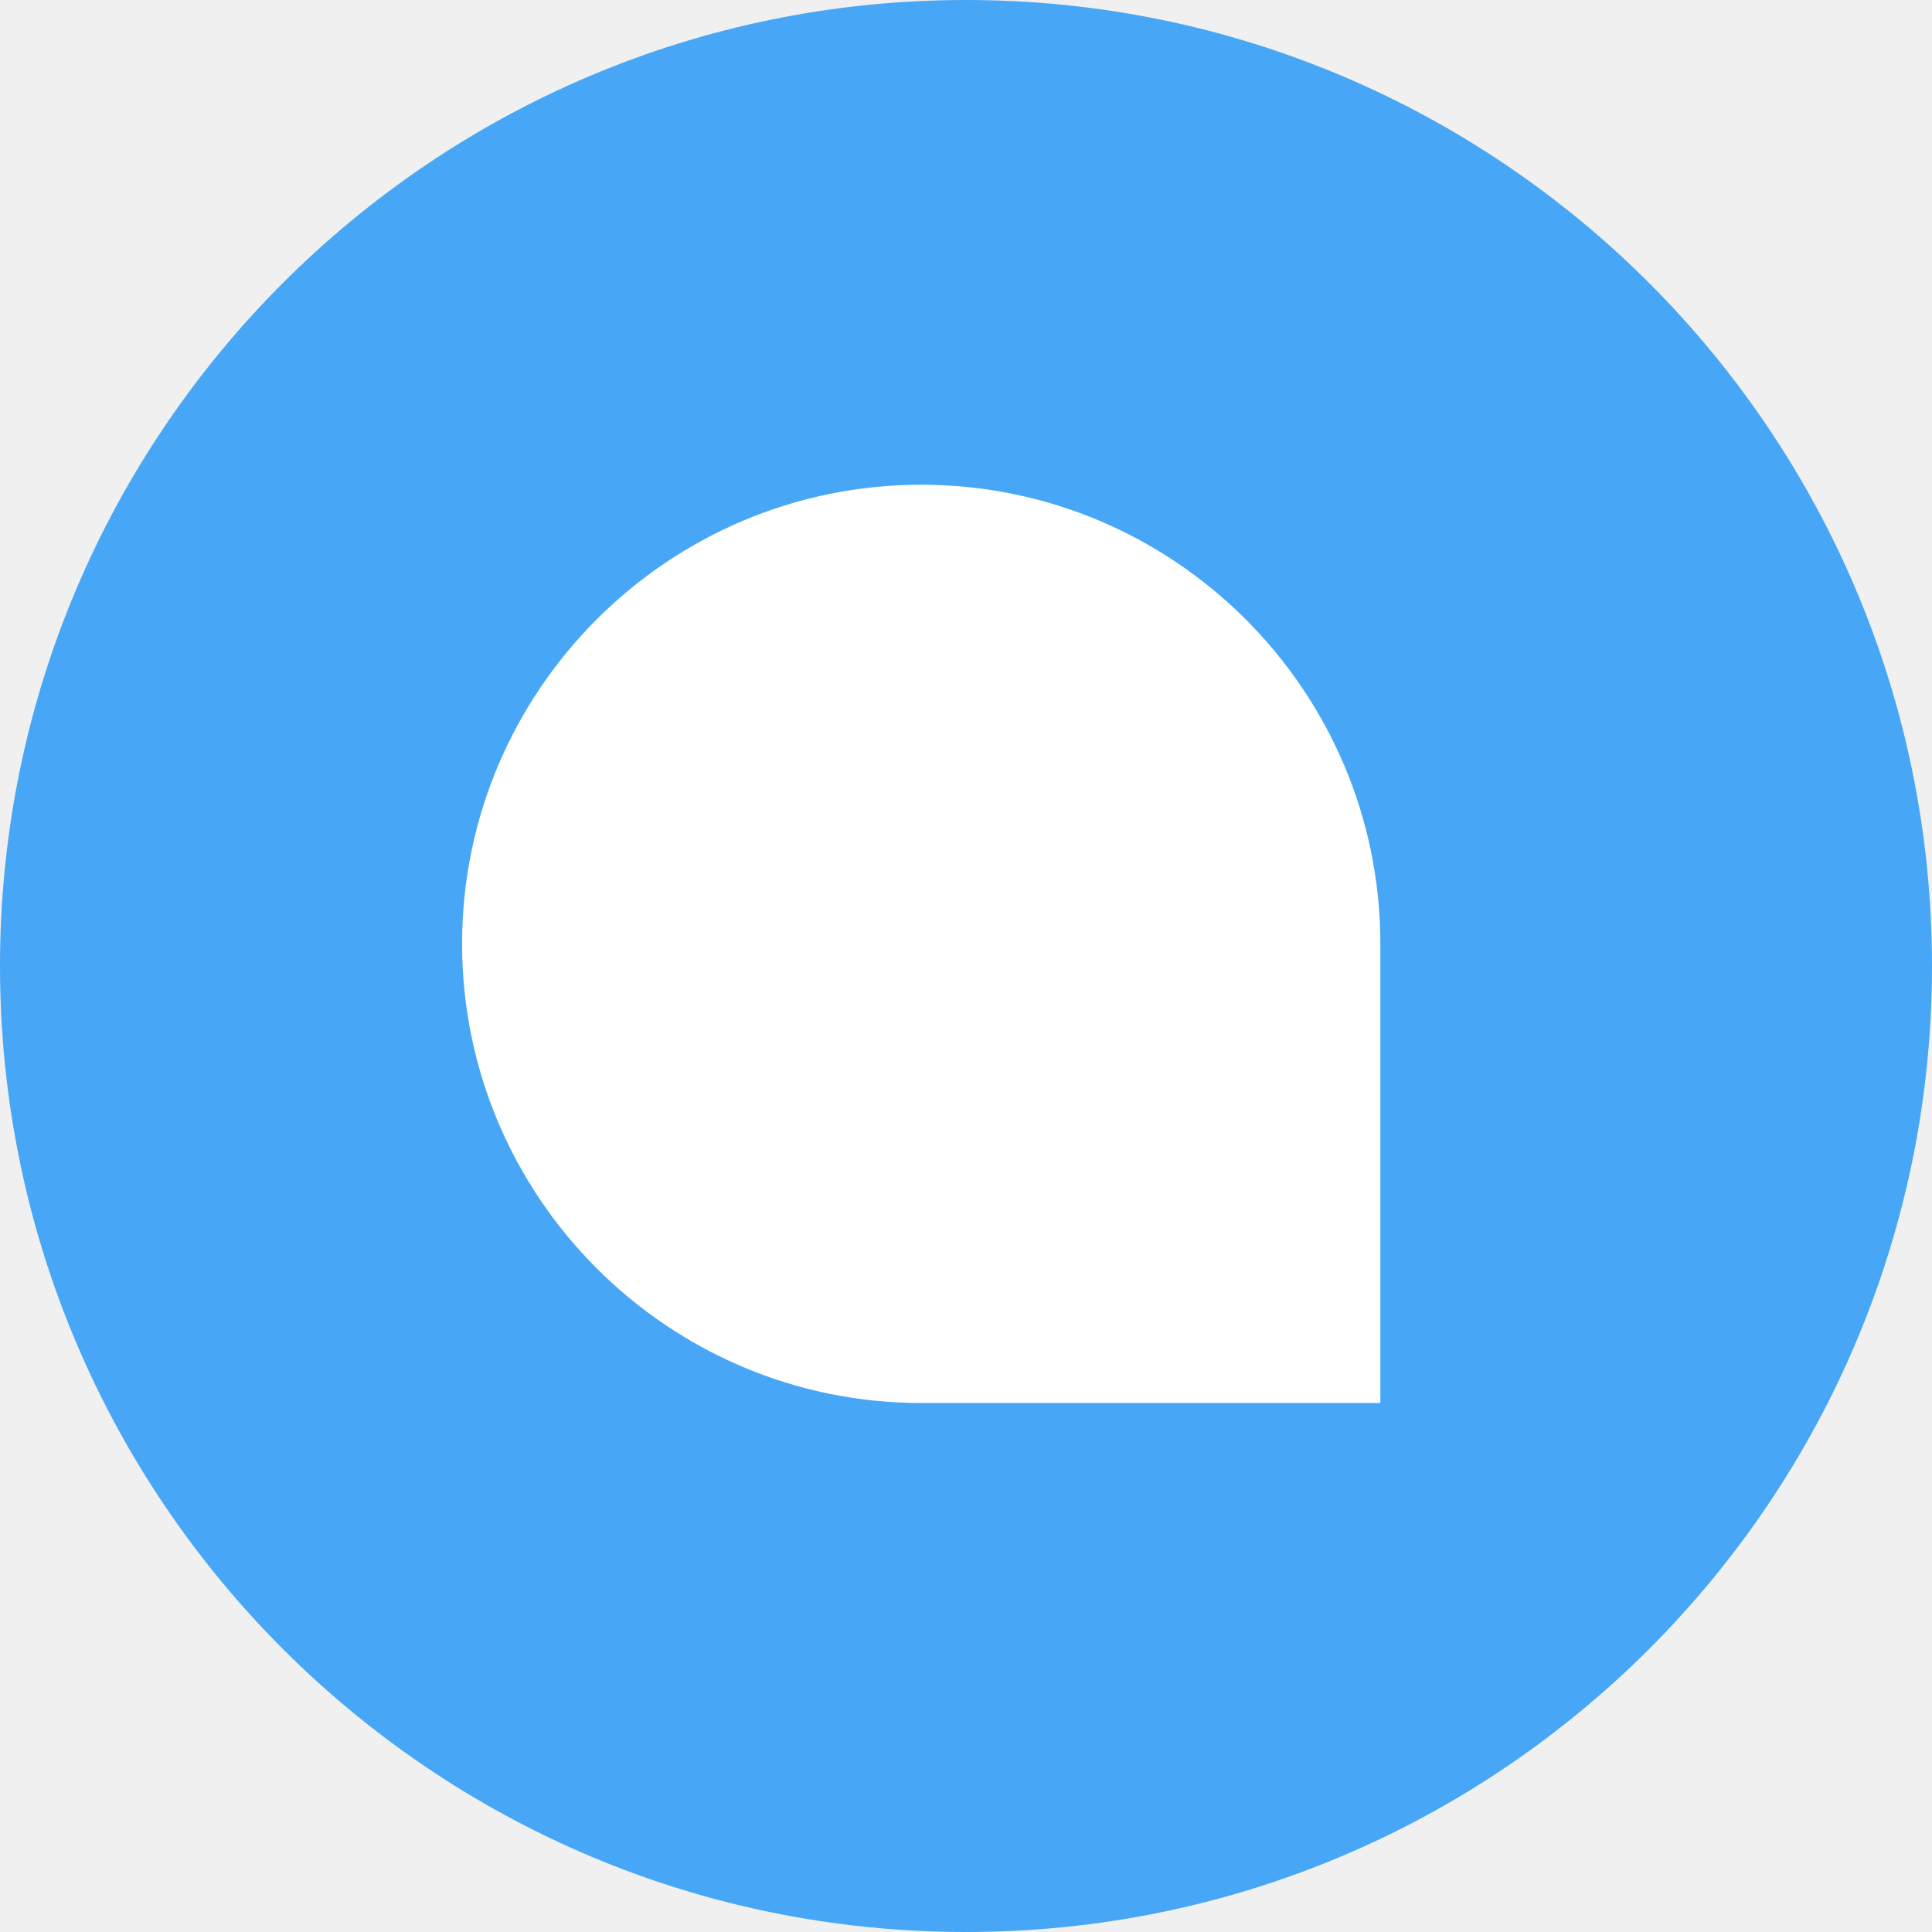
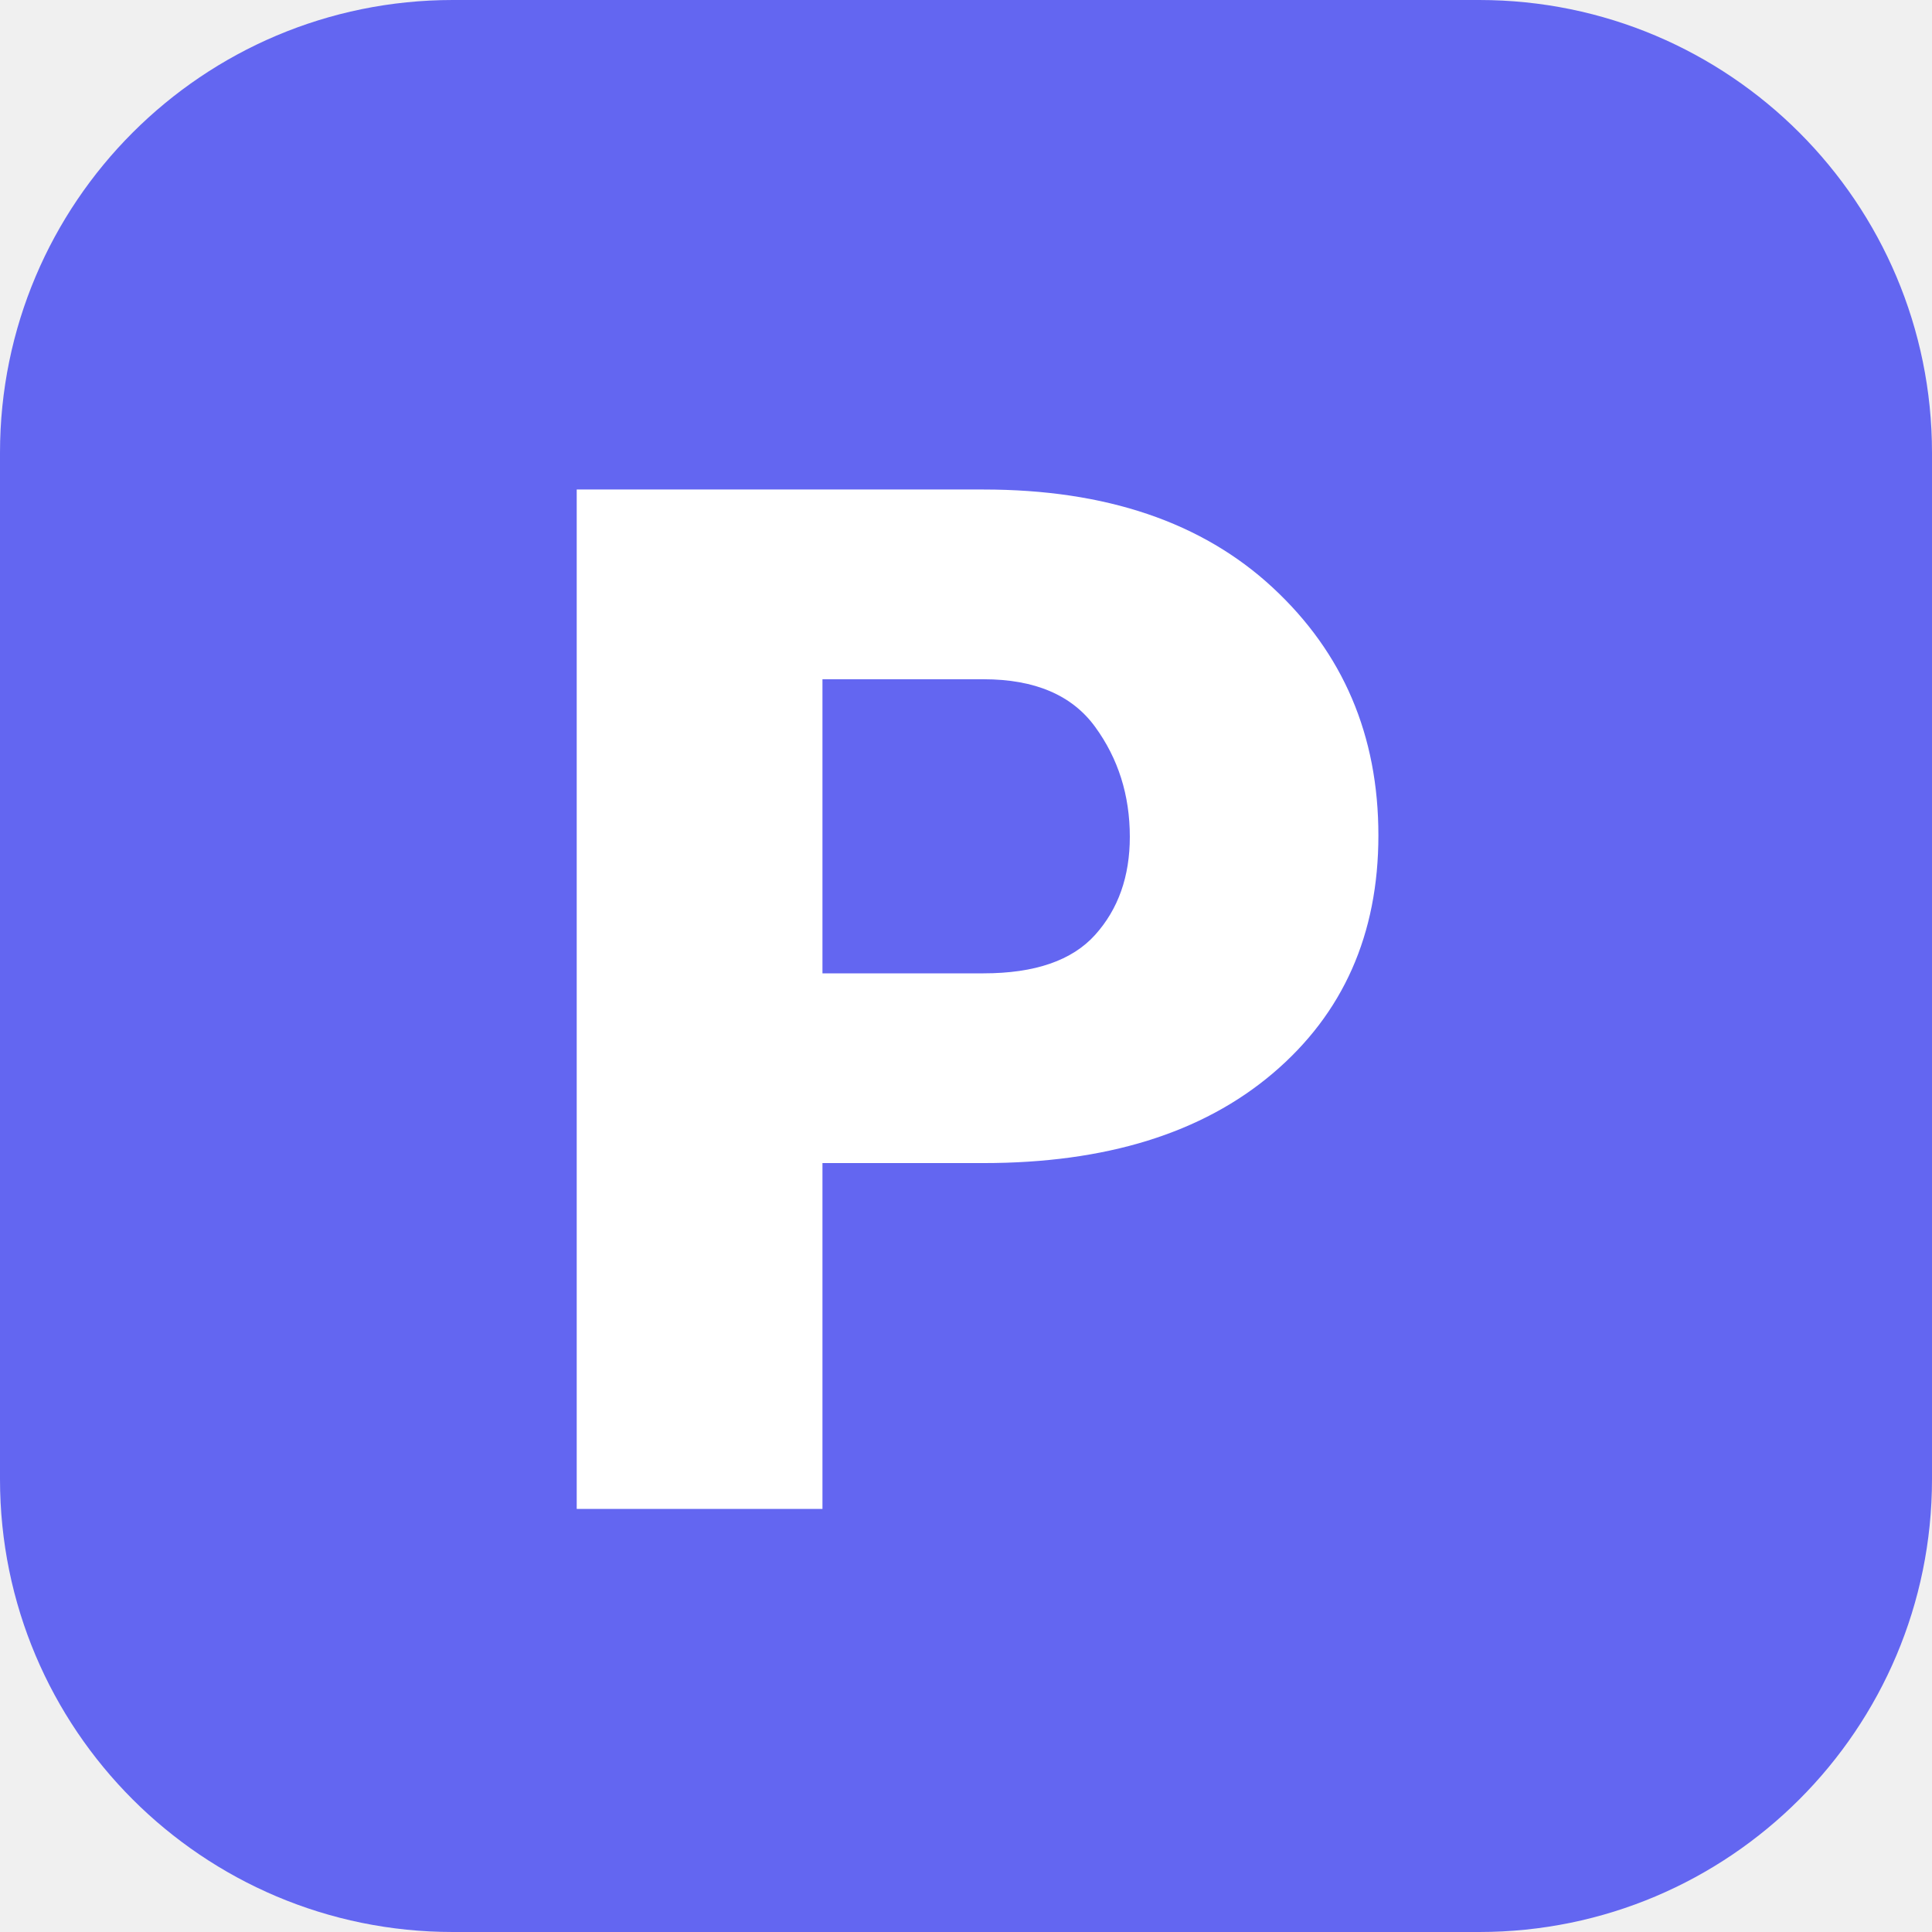
- <svg xmlns="http://www.w3.org/2000/svg" width="512px" height="512px" viewBox="0 0 512 512" version="1.1">
-   <g id="Logo" stroke="none" stroke-width="1" fill="none" fill-rule="evenodd">
-     <g id="woot-log" fill-rule="nonzero">
-       <circle id="Oval" fill="#47A7F6" cx="256" cy="256" r="256" />
-       <path d="M362.808,368.808 L244.123,368.808 C178.699,368.808 125.457,315.562 125.457,250.122 C125.457,184.703 178.699,131.457 244.124,131.457 C309.565,131.457 362.808,184.703 362.808,250.122 L362.808,368.808 Z" id="Fill-1" stroke="#FFFFFF" stroke-width="6" fill="#FFFFFF" />
-     </g>
-   </g>
+ <svg xmlns="http://www.w3.org/2000/svg" width="512" height="512" viewBox="0 0 512 512">
+   <rect width="512" height="512" rx="120" fill="#6366f1" />
+   <text x="256" y="270" font-family="-apple-system, BlinkMacSystemFont, 'Segoe UI', Roboto, 'Helvetica Neue', Arial, sans-serif" font-size="380" font-weight="800" fill="#ffffff" text-anchor="middle" dominant-baseline="central">P</text>
</svg>
